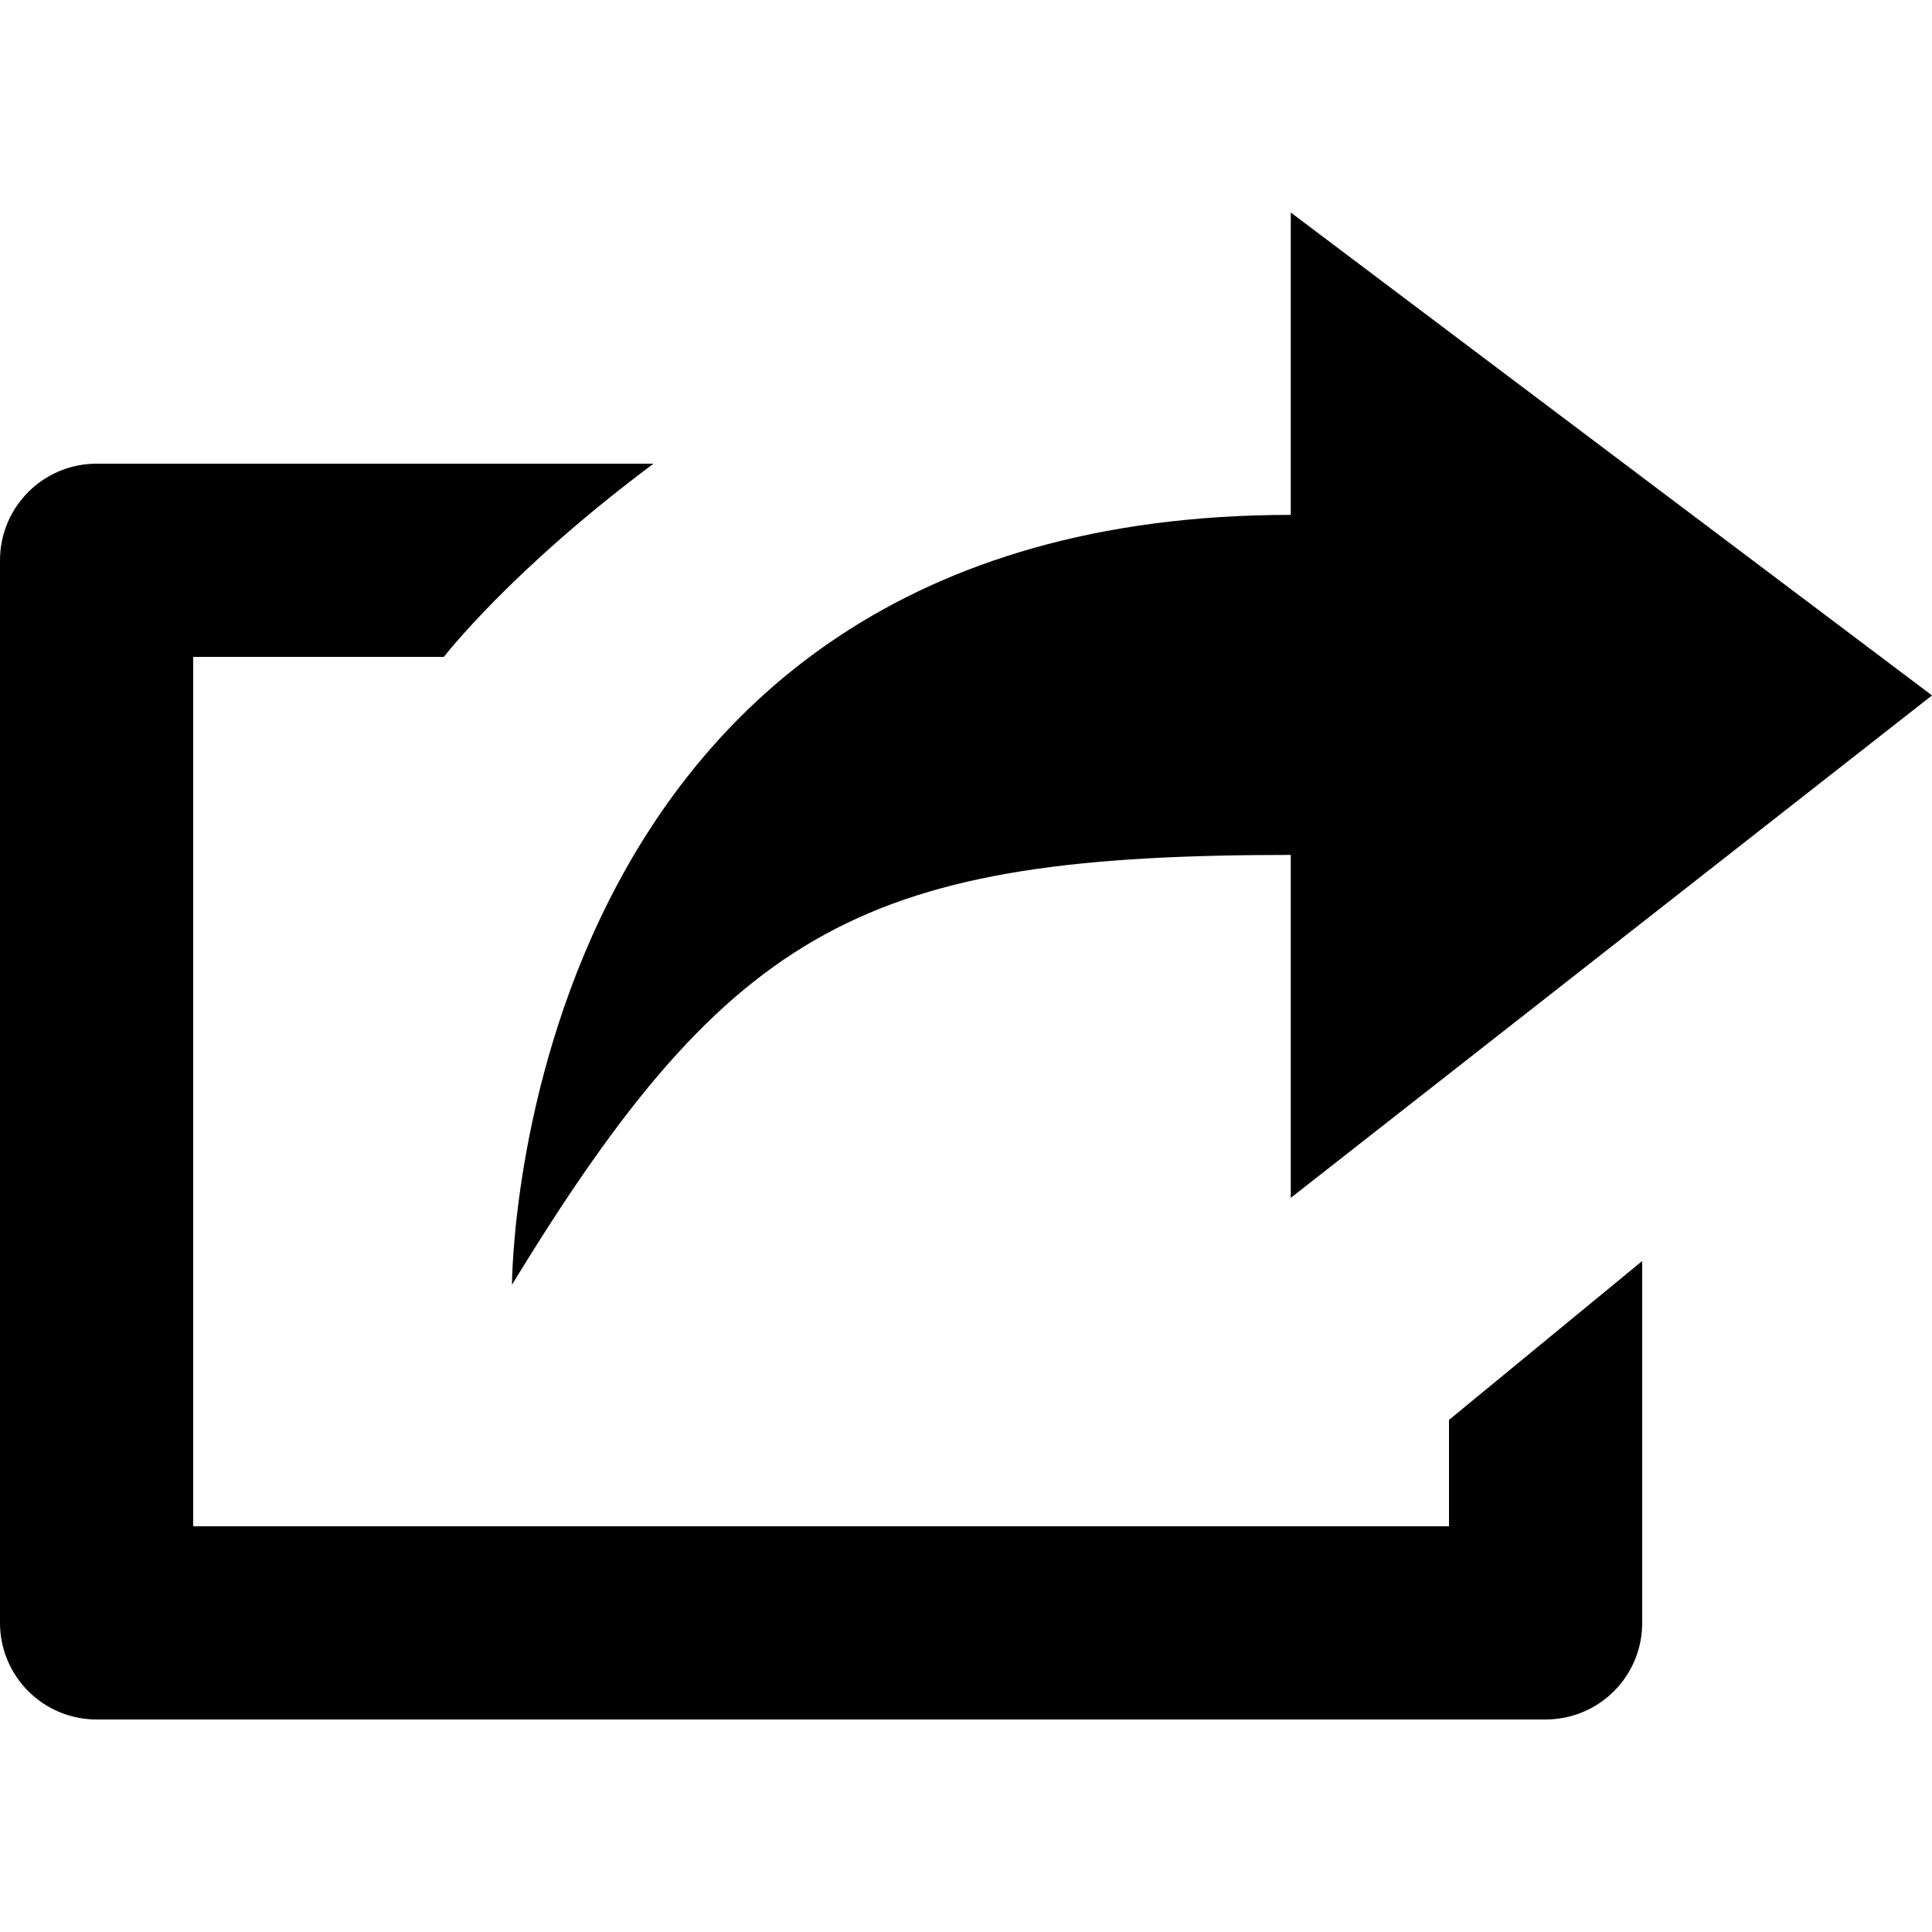
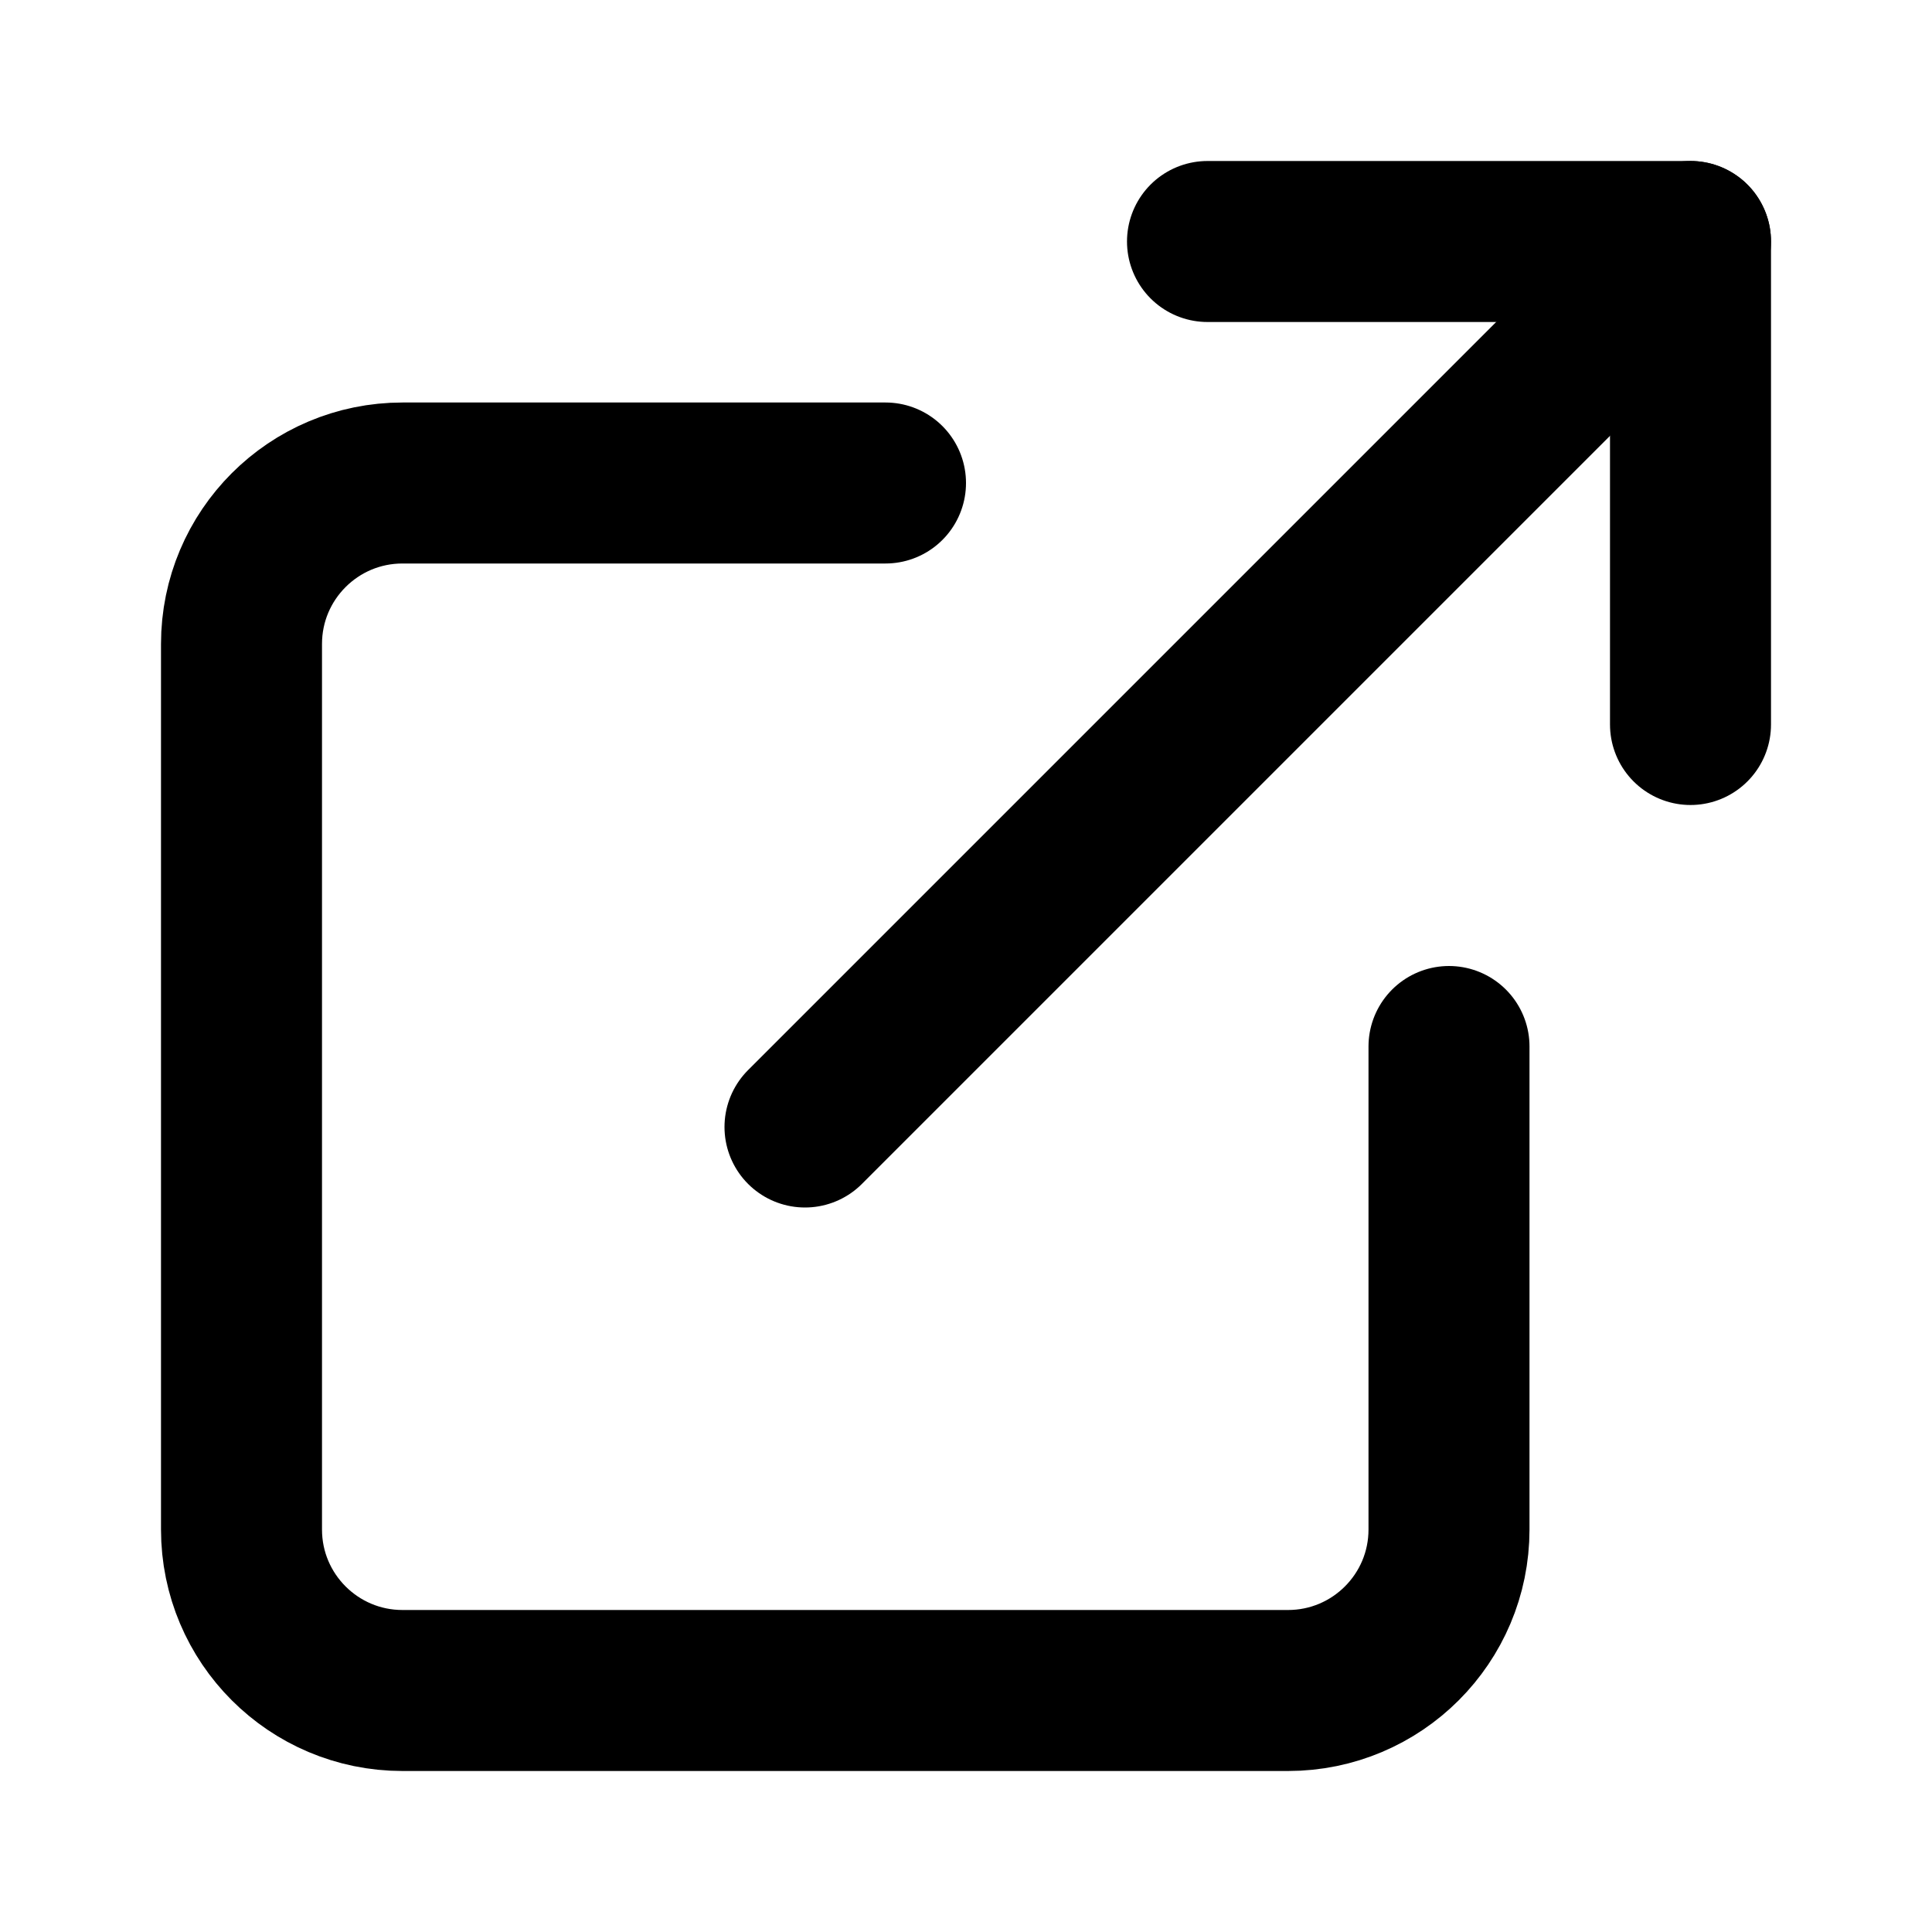
- <svg xmlns="http://www.w3.org/2000/svg" version="1.1" width="20" height="20" viewBox="0 0 20 20">
-   <g id="icomoon-ignore">
- </g>
-   <path d="M15 15.8h-13v-9h2.595c0 0 0.689-0.896 2.17-2h-5.765c-0.552 0-1 0.448-1 1v11c0 0.553 0.448 1 1 1h15c0.553 0 1-0.447 1-1v-3.746l-2 1.645v1.101zM13.362 8.85v3.55l6.638-5.201-6.638-4.999v3.13c-8.062 0.001-8.062 7.97-8.062 7.97 2.282-3.748 3.686-4.45 8.062-4.45z" fill="#000000" />
+ <svg xmlns="http://www.w3.org/2000/svg" width="24" height="24" viewBox="0 0 24 24" fill="none" stroke="currentColor" stroke-width="2" stroke-linecap="round" stroke-linejoin="round" class="feather feather-external-link">
+   <path d="M18 13v6a2 2 0 0 1-2 2H5a2 2 0 0 1-2-2V8a2 2 0 0 1 2-2h6" />
+   <polyline points="15 3 21 3 21 9" />
+   <line x1="10" y1="14" x2="21" y2="3" />
</svg>
